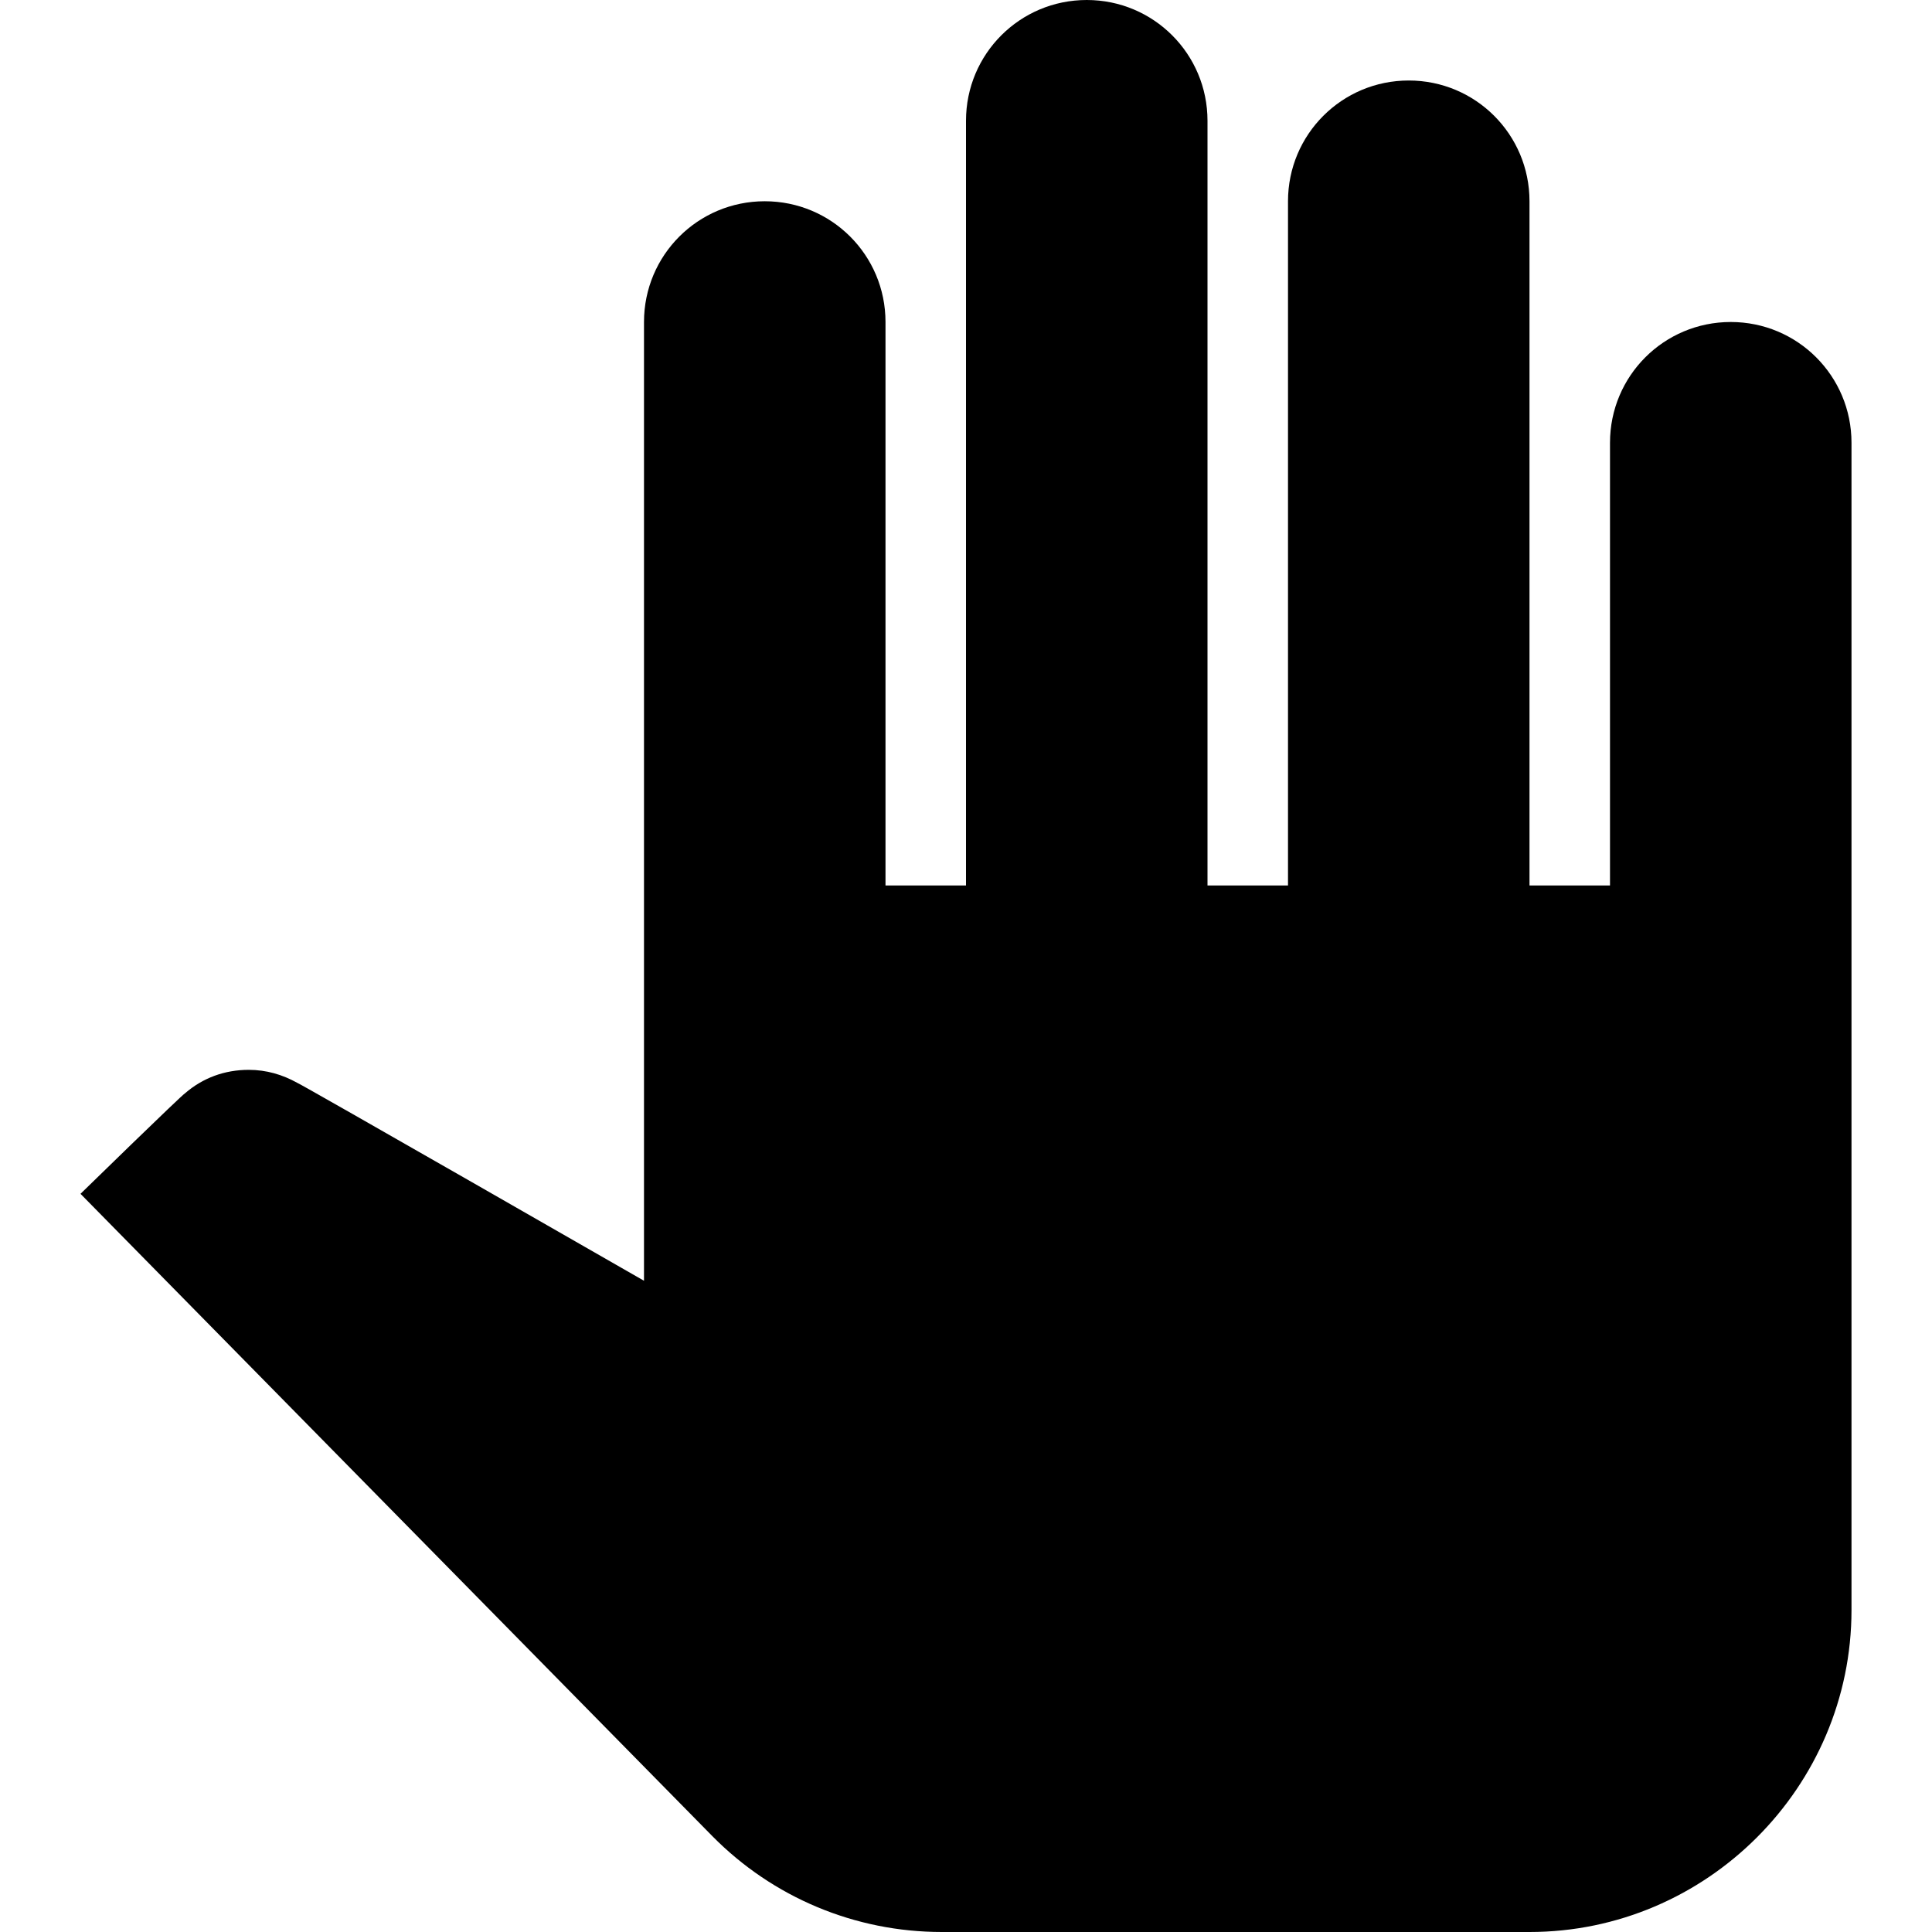
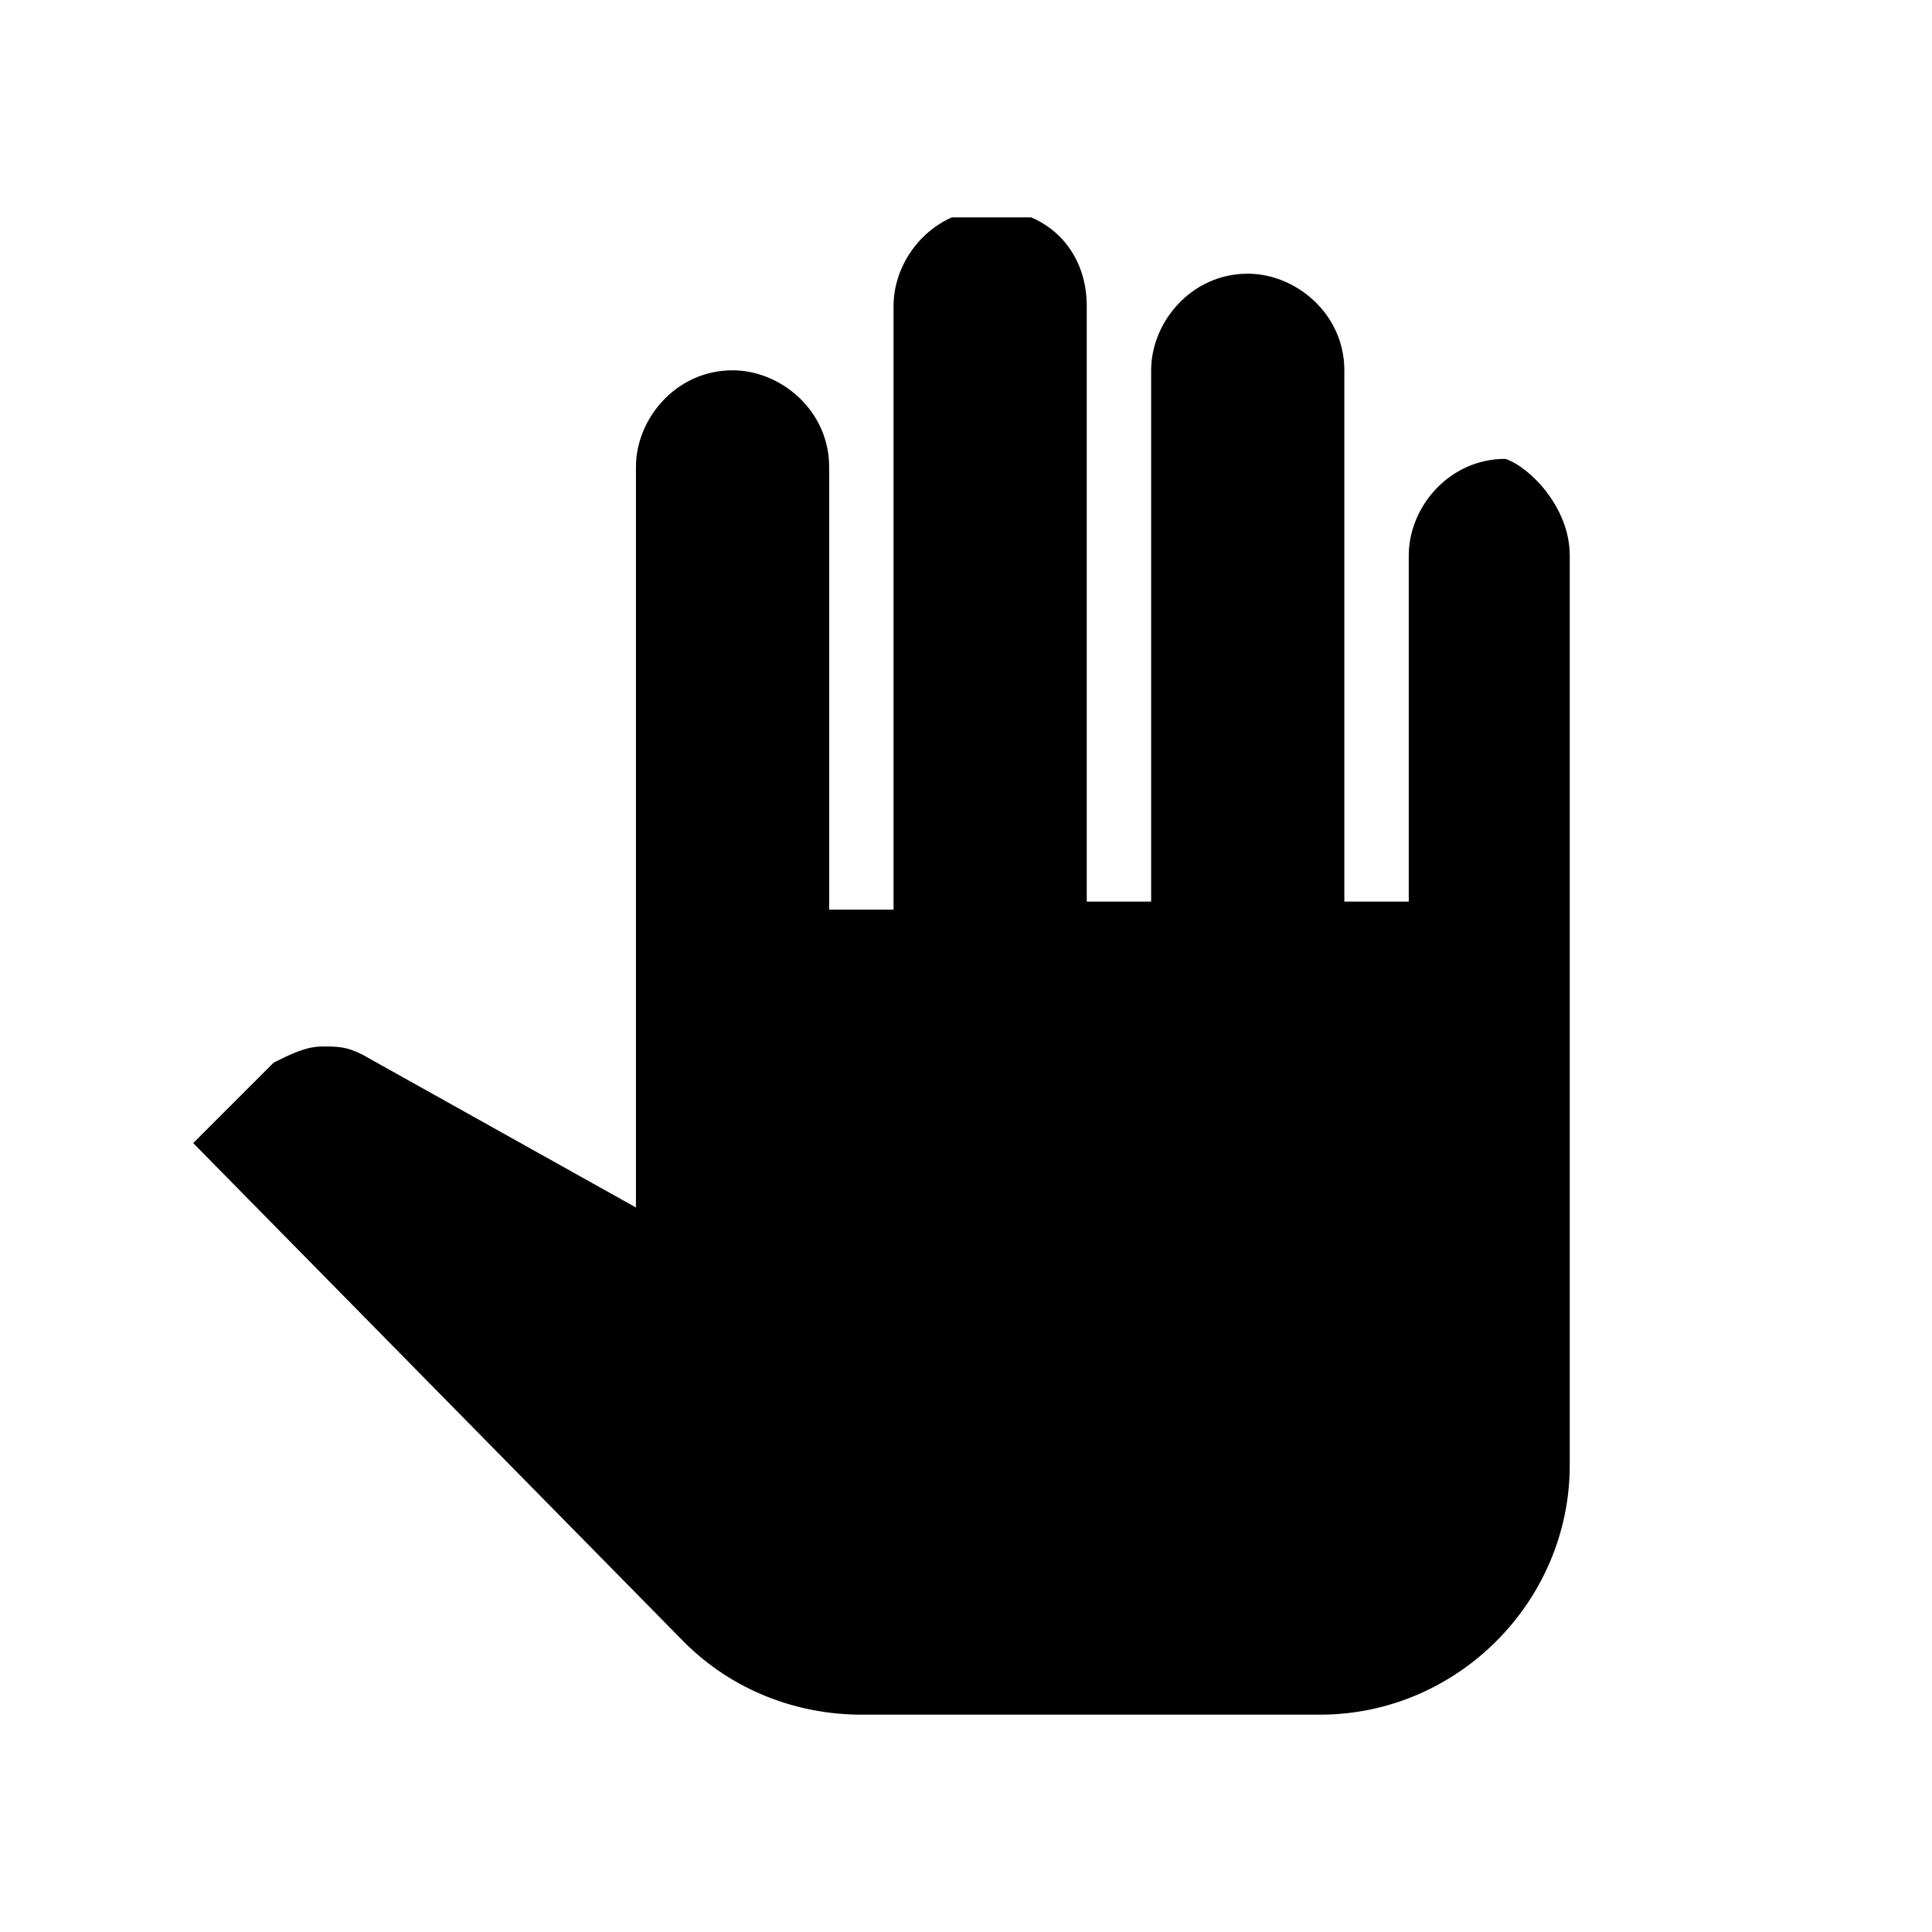
- <svg xmlns="http://www.w3.org/2000/svg" xmlns:xlink="http://www.w3.org/1999/xlink" fill="#000000" height="24" viewBox="0 0 24 24" width="24">
-   <defs>
-     <path d="M0 0h24v24H0z" id="a" />
-   </defs>
-   <clipPath id="b">
-     <use overflow="visible" xlink:href="#a" />
-   </clipPath>
-   <path clip-path="url(#b)" d="M23 5.5V20c0 2.2-1.8 4-4 4h-7.3c-1.08 0-2.1-.43-2.85-1.19L1 14.83s1.26-1.23 1.3-1.25c.22-.19.49-.29.79-.29.22 0 .42.06.6.16.04.01 4.31 2.46 4.31 2.46V4c0-.83.67-1.5 1.5-1.5S11 3.17 11 4v7h1V1.5c0-.83.67-1.5 1.5-1.5S15 .67 15 1.5V11h1V2.5c0-.83.67-1.5 1.5-1.5s1.5.67 1.5 1.5V11h1V5.5c0-.83.67-1.5 1.5-1.5s1.5.67 1.5 1.5z" />
+ <svg xmlns="http://www.w3.org/2000/svg" xmlns:xlink="http://www.w3.org/1999/xlink" version="1.1" id="Layer_1" x="0px" y="0px" viewBox="0 0 24 24" style="enable-background:new 0 0 24 24;" xml:space="preserve">
+   <style type="text/css">
+ 	.st0{clip-path:url(#SVGID_2_);}
+ </style>
+   <g>
+     <defs>
+       <rect id="SVGID_1_" x="1.6" y="2.7" width="18.7" height="18.7" />
+     </defs>
+     <clipPath id="SVGID_2_">
+       <use xlink:href="#SVGID_1_" style="overflow:visible;" />
+     </clipPath>
+     <path class="st0" d="M19.5,6.9v11.3c0,1.7-1.4,3.1-3.1,3.1h-5.7c-0.8,0-1.6-0.3-2.2-0.9l-6.1-6.2c0,0,1-1,1-1C3.6,13.1,3.8,13,4,13   c0.2,0,0.3,0,0.5,0.1c0,0,3.4,1.9,3.4,1.9V5.8c0-0.6,0.5-1.2,1.2-1.2c0.6,0,1.2,0.5,1.2,1.2v5.5h0.8V3.8c0-0.6,0.5-1.2,1.2-1.2   s1.2,0.5,1.2,1.2v7.4h0.8V4.6c0-0.6,0.5-1.2,1.2-1.2c0.6,0,1.2,0.5,1.2,1.2v6.6h0.8V6.9c0-0.6,0.5-1.2,1.2-1.2   C19,5.8,19.5,6.3,19.5,6.9z" />
+   </g>
</svg>
